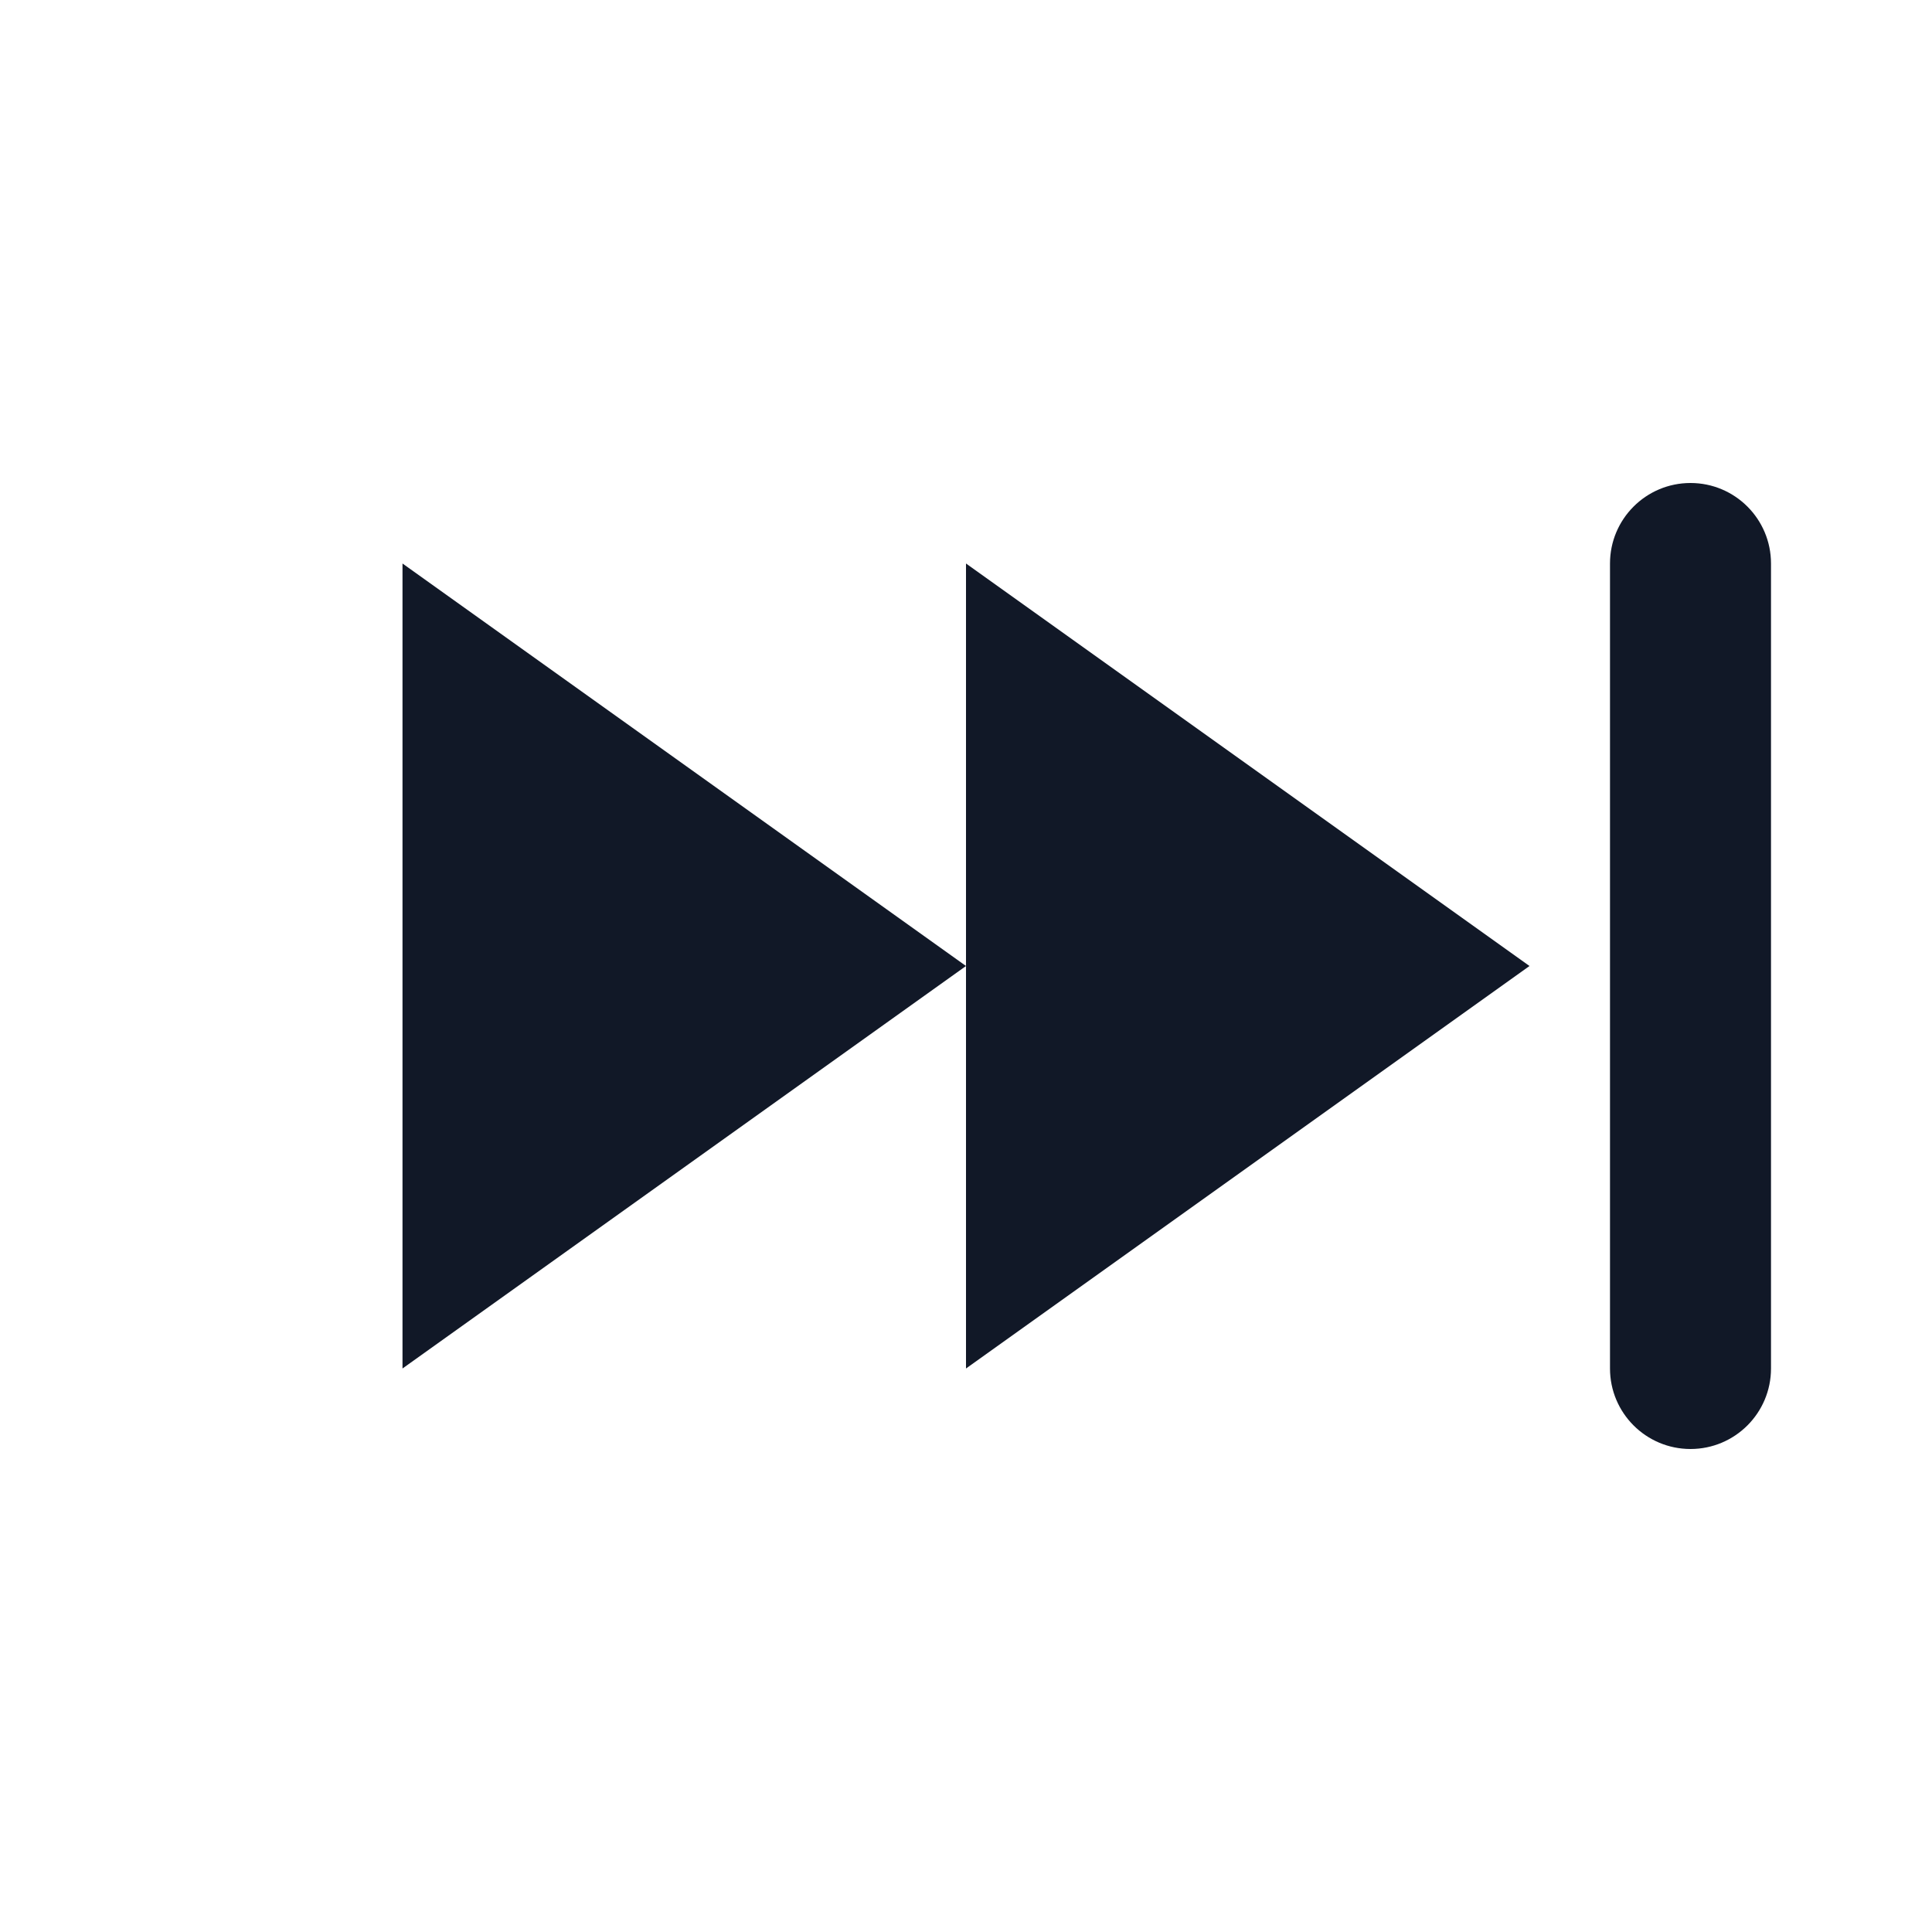
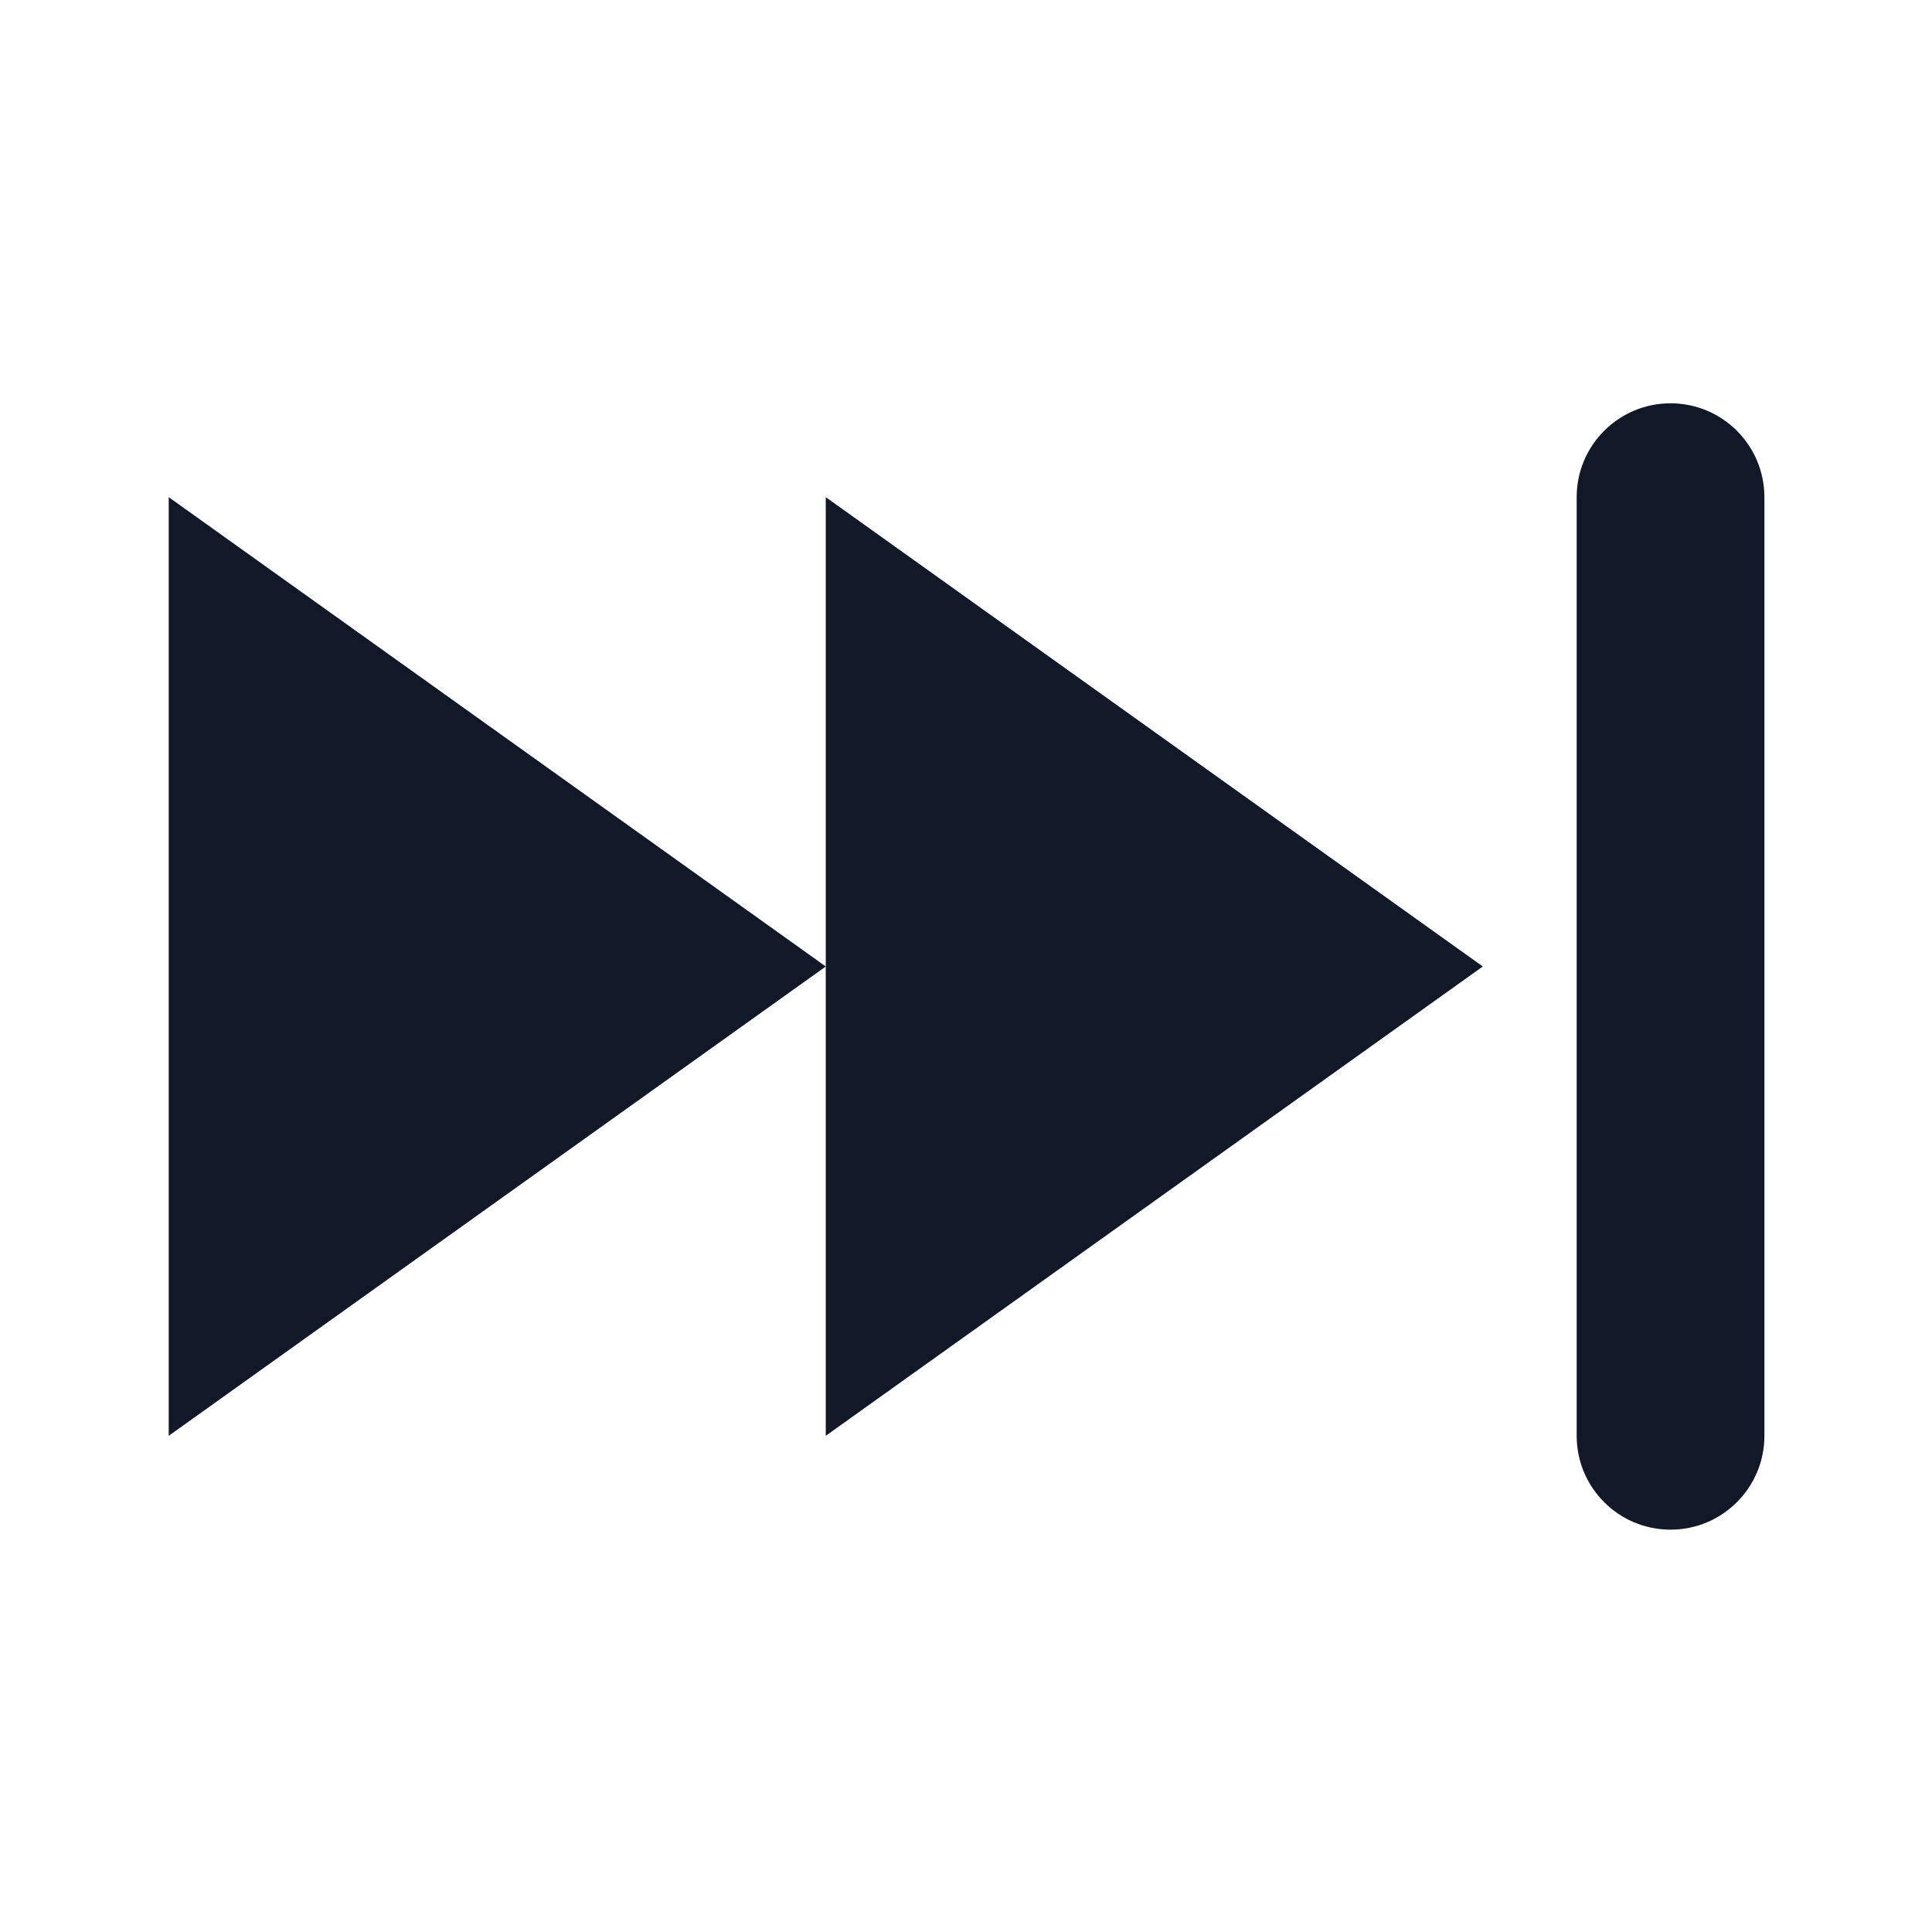
<svg xmlns="http://www.w3.org/2000/svg" fill="none" height="24" viewBox="0 0 24 24" width="24">
-   <path d="M5 7L12 12L5 17V7Z" fill="#111827" />
-   <path d="M12 7L19 12L12 17V7Z" fill="#111827" />
-   <rect fill="#111827" height="12" rx="1" width="2" x="20" y="6" />
+   <g transform="translate(-3.734 -1.986) scale(1.166)">
+     <path d="M5 7L12 12L5 17V7Z" fill="#111827" />
+     <path d="M12 7L19 12L12 17V7Z" fill="#111827" />
+     <rect fill="#111827" height="12" rx="1" width="2" x="20" y="6" />
+   </g>
</svg>
